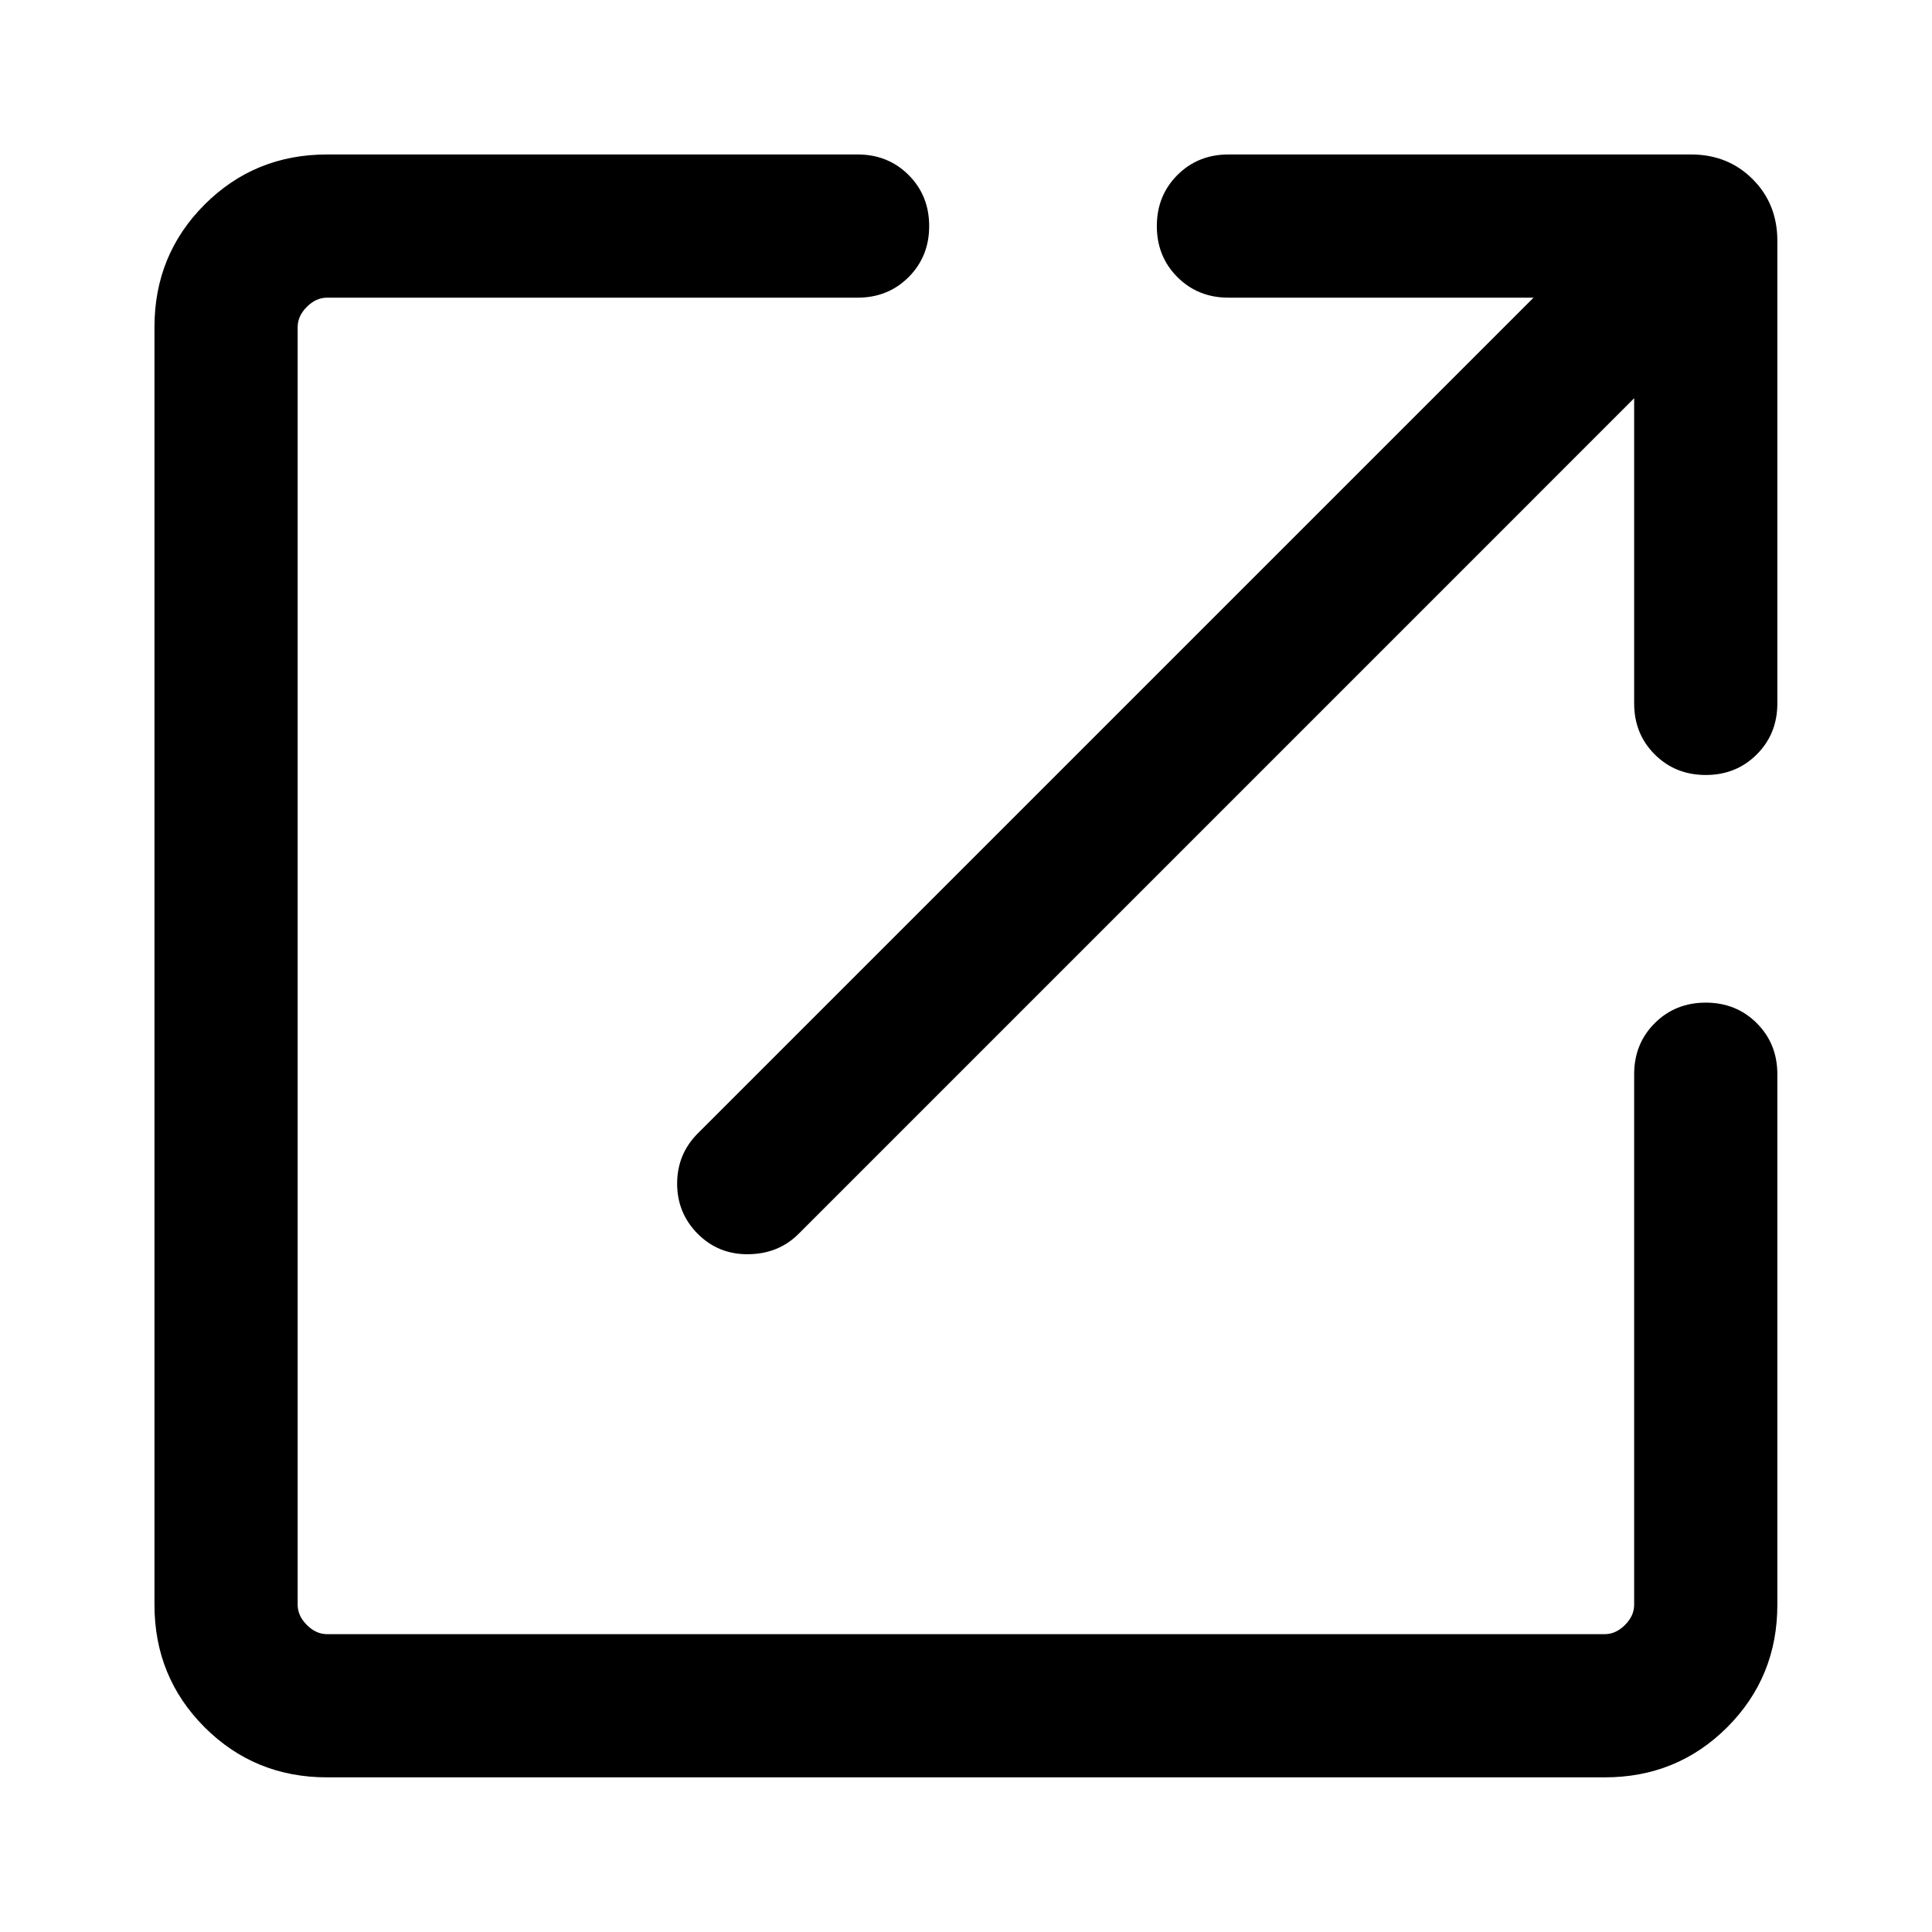
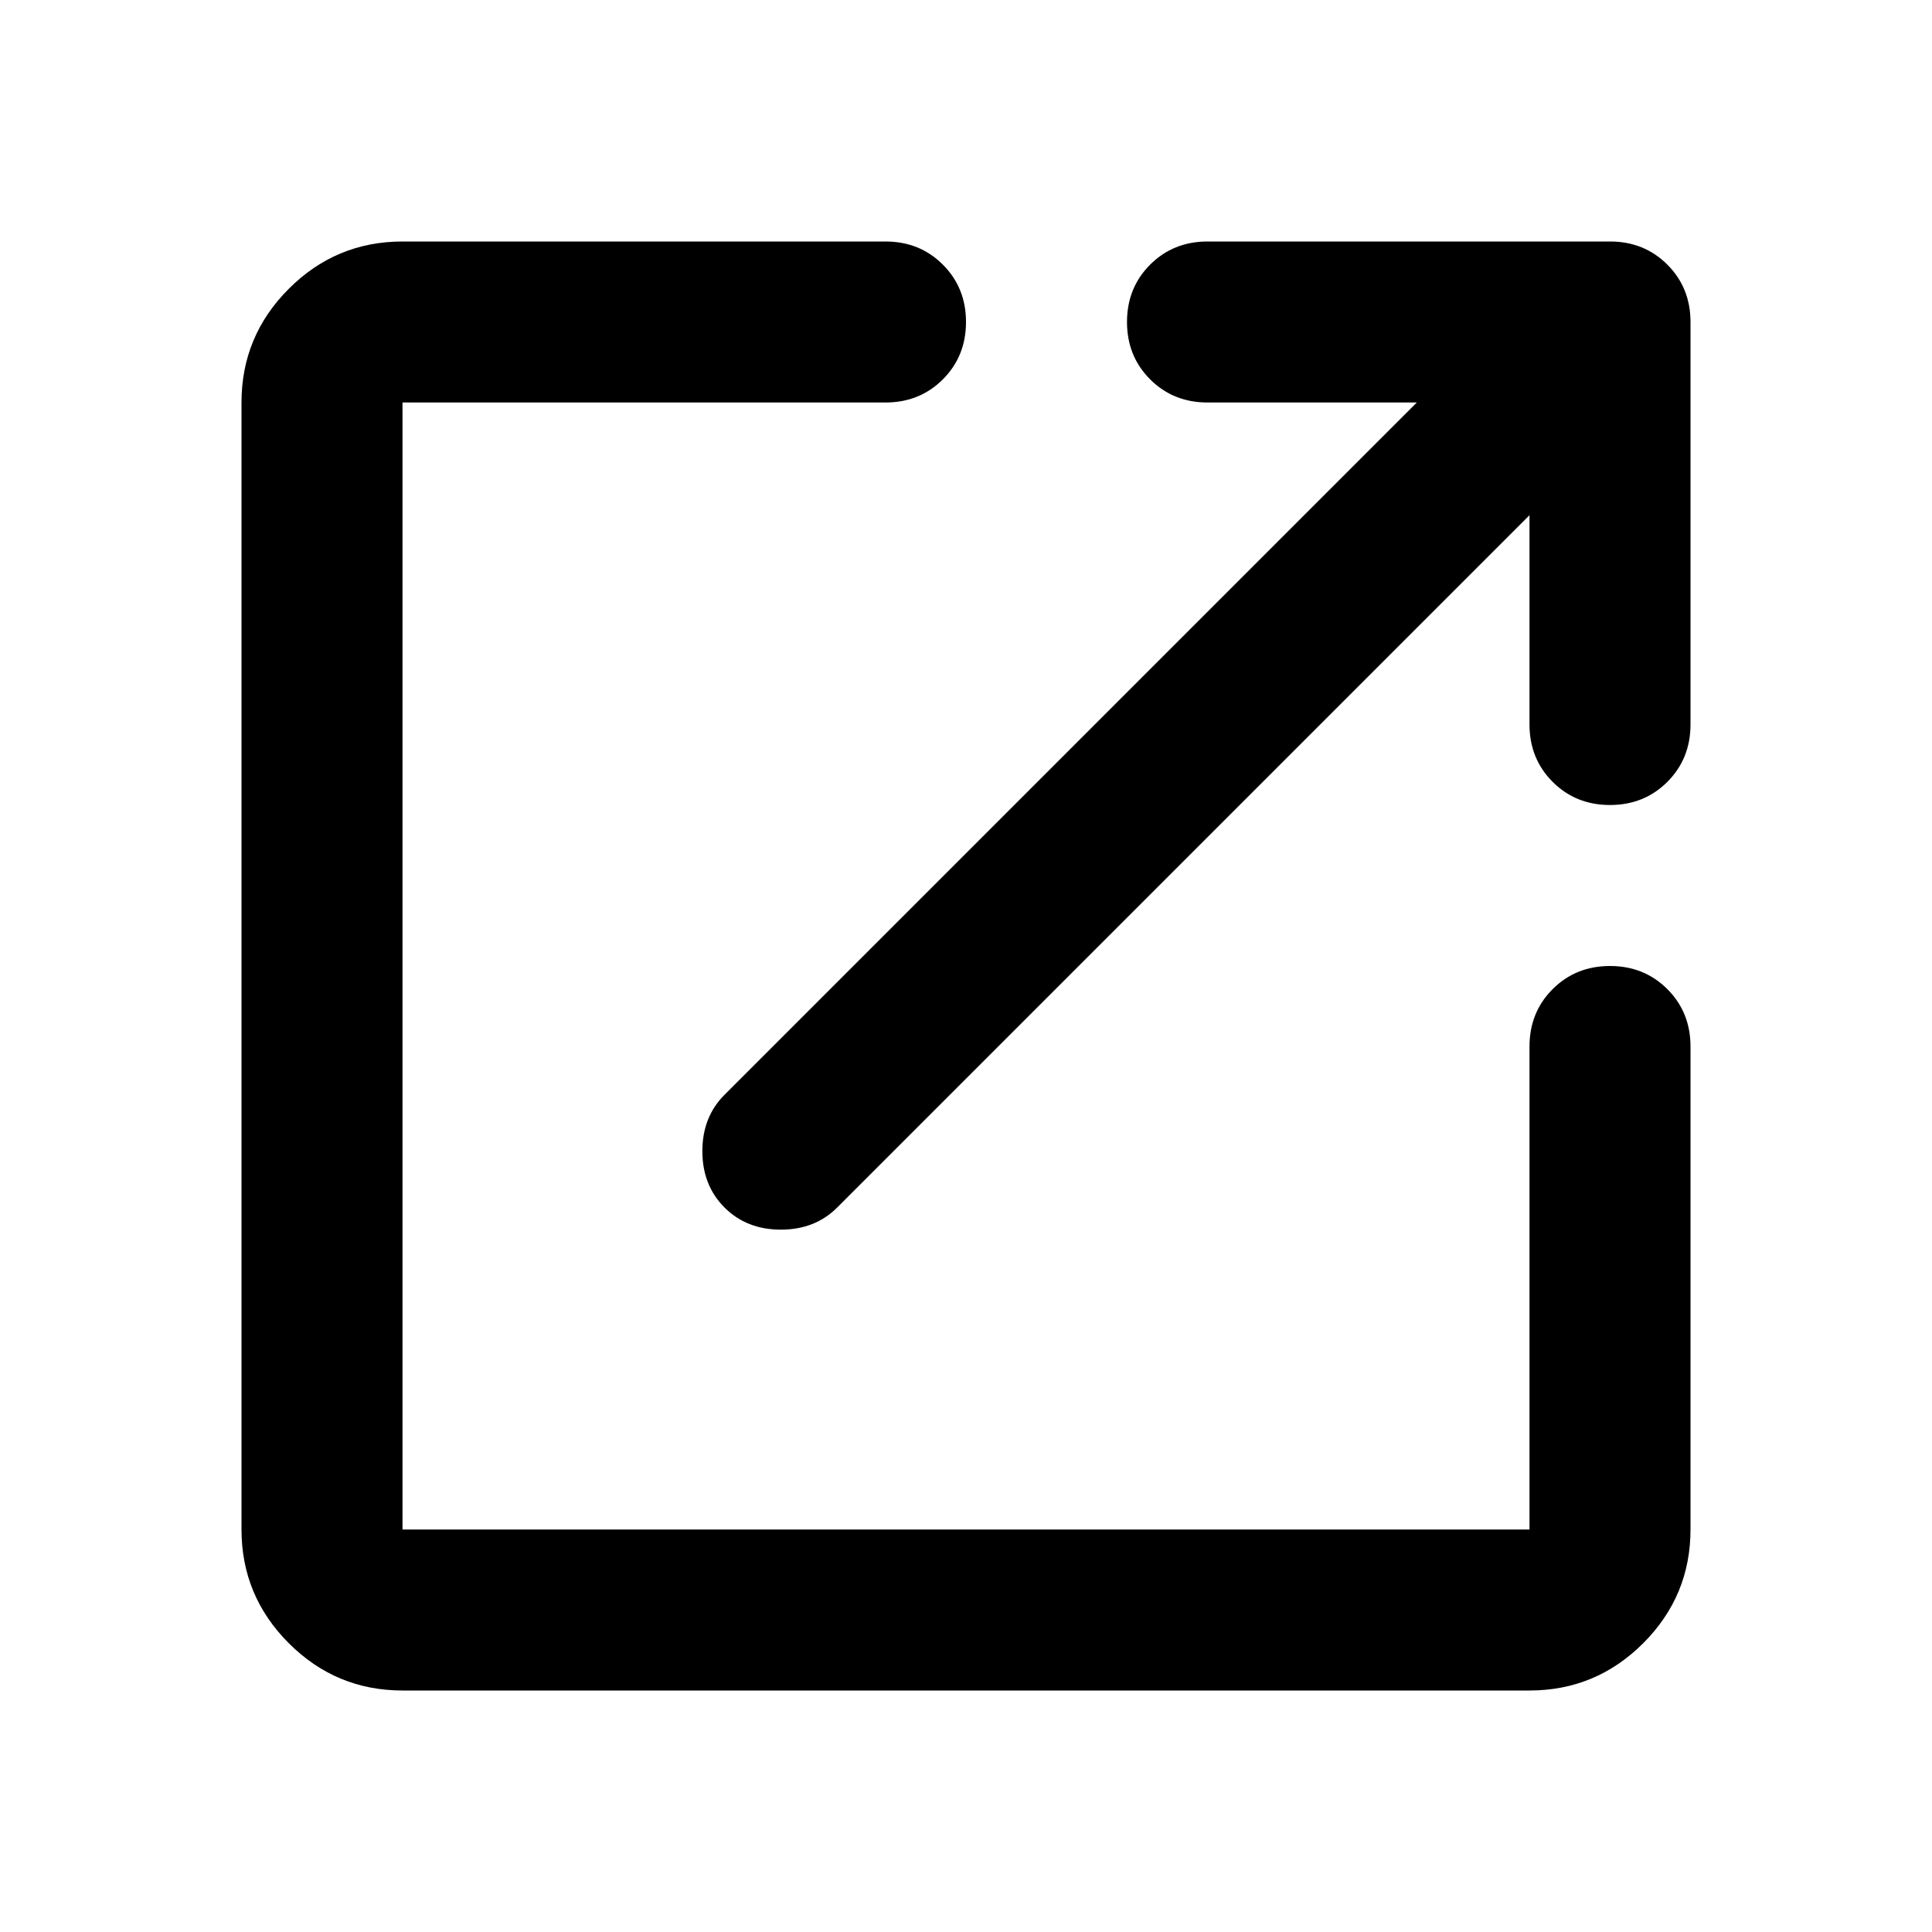
- <svg xmlns="http://www.w3.org/2000/svg" width="126" height="126" viewBox="9.88 9.88 106.25 106.25" fill="none">
-   <path d="M27.866 107.625C25.214 107.625 22.969 106.706 21.131 104.869C19.294 103.031 18.375 100.786 18.375 98.134V27.866C18.375 25.214 19.294 22.969 21.131 21.131C22.969 19.294 25.214 18.375 27.866 18.375H57.043C58.16 18.375 59.096 18.752 59.85 19.506C60.603 20.26 60.98 21.195 60.98 22.312C60.98 23.43 60.603 24.365 59.85 25.119C59.096 25.873 58.16 26.25 57.043 26.25H27.866C27.461 26.25 27.091 26.418 26.755 26.755C26.418 27.091 26.25 27.461 26.25 27.866V98.134C26.25 98.539 26.418 98.909 26.755 99.245C27.091 99.582 27.461 99.75 27.866 99.75H98.134C98.539 99.75 98.909 99.582 99.245 99.245C99.582 98.909 99.75 98.539 99.75 98.134V68.957C99.75 67.84 100.127 66.904 100.881 66.15C101.635 65.397 102.57 65.02 103.688 65.02C104.805 65.02 105.74 65.397 106.494 66.15C107.248 66.904 107.625 67.84 107.625 68.957V98.134C107.625 100.786 106.706 103.031 104.869 104.869C103.031 106.706 100.786 107.625 98.134 107.625H27.866ZM99.75 31.782L53.793 77.741C53.066 78.467 52.152 78.839 51.051 78.856C49.951 78.873 49.021 78.501 48.259 77.741C47.499 76.979 47.119 76.057 47.119 74.974C47.119 73.891 47.499 72.968 48.259 72.207L94.218 26.25H77.438C76.32 26.25 75.385 25.873 74.631 25.119C73.877 24.365 73.5 23.43 73.5 22.312C73.5 21.195 73.877 20.26 74.631 19.506C75.385 18.752 76.32 18.375 77.438 18.375H102.879C104.233 18.375 105.362 18.828 106.267 19.733C107.172 20.638 107.625 21.767 107.625 23.121V48.562C107.625 49.68 107.248 50.615 106.494 51.369C105.74 52.123 104.805 52.5 103.688 52.5C102.57 52.5 101.635 52.123 100.881 51.369C100.127 50.615 99.75 49.68 99.75 48.562V31.782Z" fill="black" />
+ <svg xmlns="http://www.w3.org/2000/svg" width="126" height="126" viewBox="0 0 126 126" fill="none">
+   <mask id="mask0_556_163" style="mask-type:alpha" maskUnits="userSpaceOnUse" x="0" y="0" width="126" height="126">
+     <rect width="126" height="126" fill="#D9D9D9" />
+   </mask>
+   <g mask="url(#mask0_556_163)">
+     <path d="M26.25 110.25C23.363 110.25 20.891 109.222 18.834 107.166C16.778 105.109 15.75 102.637 15.75 99.75V26.25C15.75 23.363 16.778 20.891 18.834 18.834C20.891 16.778 23.363 15.75 26.25 15.75H57.75C59.237 15.75 60.484 16.253 61.491 17.259C62.497 18.266 63 19.512 63 21C63 22.488 62.497 23.734 61.491 24.741C60.484 25.747 59.237 26.25 57.75 26.25H26.25V99.75H99.75V68.25C99.75 66.763 100.253 65.516 101.259 64.509C102.266 63.503 103.512 63 105 63C106.488 63 107.734 63.503 108.741 64.509C109.747 65.516 110.25 66.763 110.25 68.25V99.75C110.25 102.637 109.222 105.109 107.166 107.166C105.109 109.222 102.637 110.25 99.75 110.25H26.25ZM99.75 33.6L54.6 78.75C53.638 79.713 52.413 80.194 50.925 80.194C49.438 80.194 48.212 79.713 47.25 78.75C46.288 77.787 45.806 76.562 45.806 75.075C45.806 73.588 46.288 72.362 47.25 71.4L92.4 26.25H78.75C77.263 26.25 76.016 25.747 75.009 24.741C74.003 23.734 73.5 22.488 73.5 21C73.5 19.512 74.003 18.266 75.009 17.259C76.016 16.253 77.263 15.75 78.75 15.75H105C106.488 15.75 107.734 16.253 108.741 17.259C109.747 18.266 110.25 19.512 110.25 21V47.25C110.25 48.737 109.747 49.984 108.741 50.991C107.734 51.997 106.488 52.5 105 52.5C103.512 52.5 102.266 51.997 101.259 50.991C100.253 49.984 99.75 48.737 99.75 47.25V33.6Z" fill="black" />
+   </g>
</svg>
